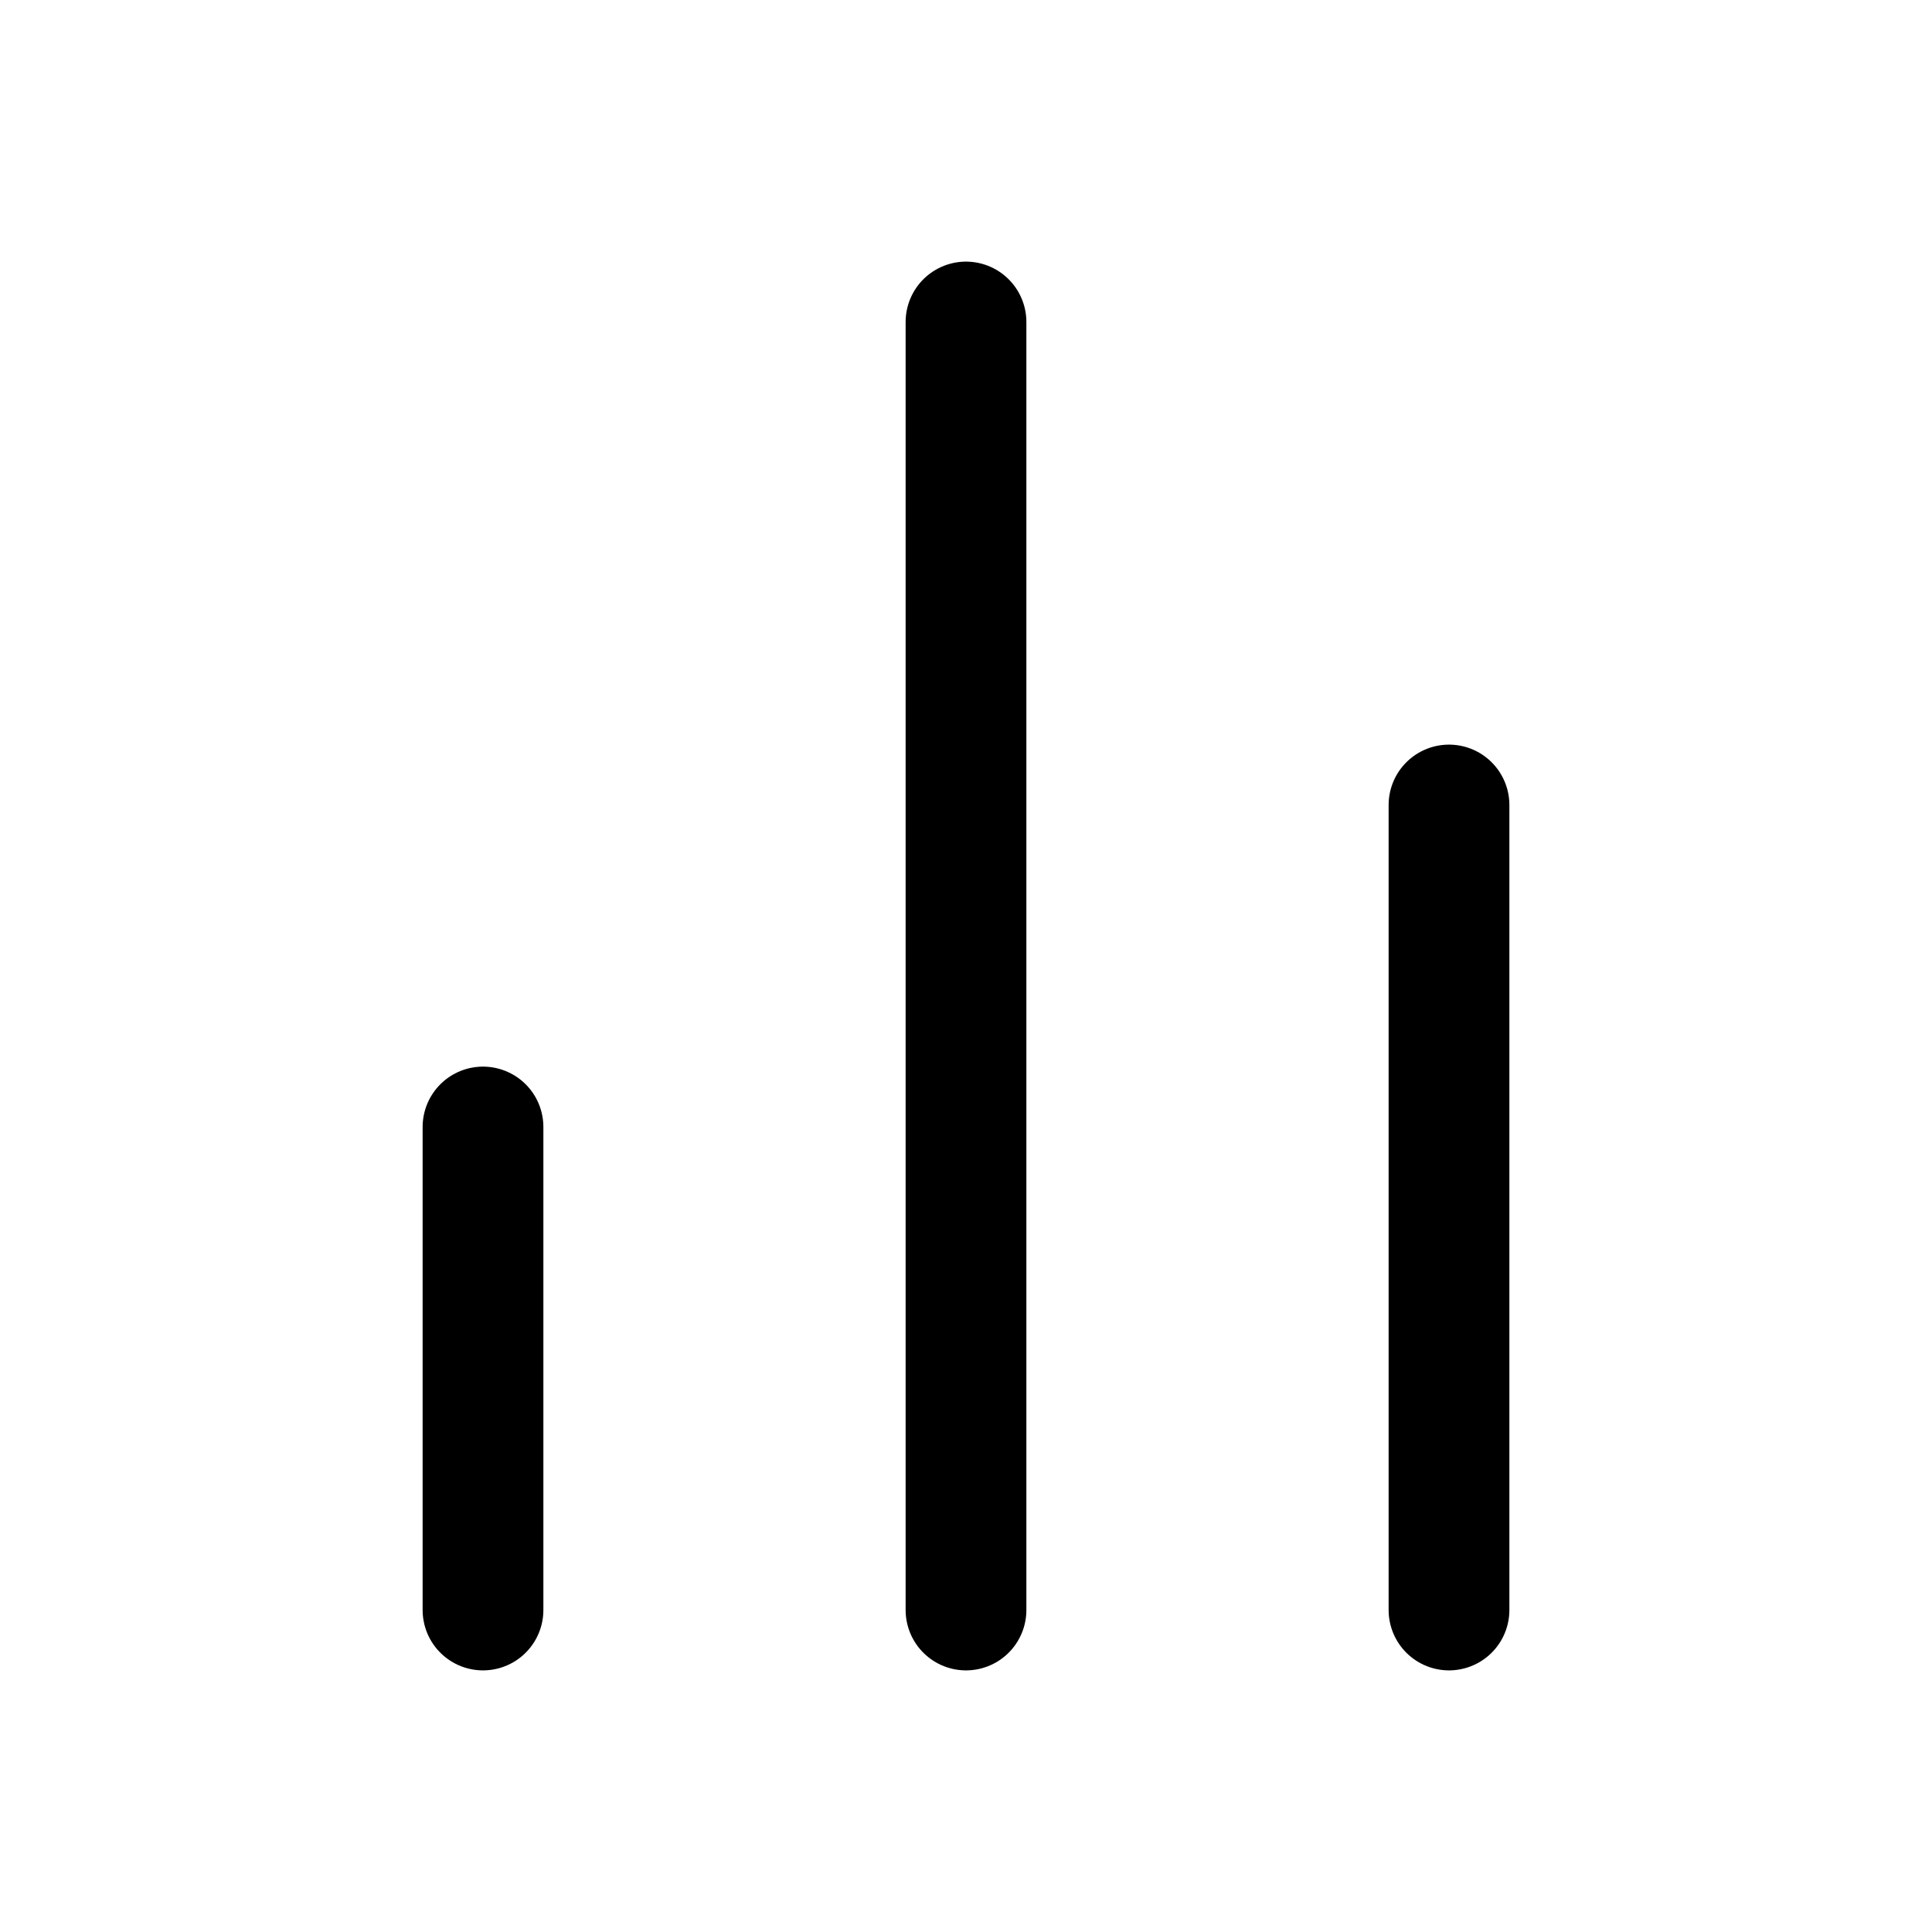
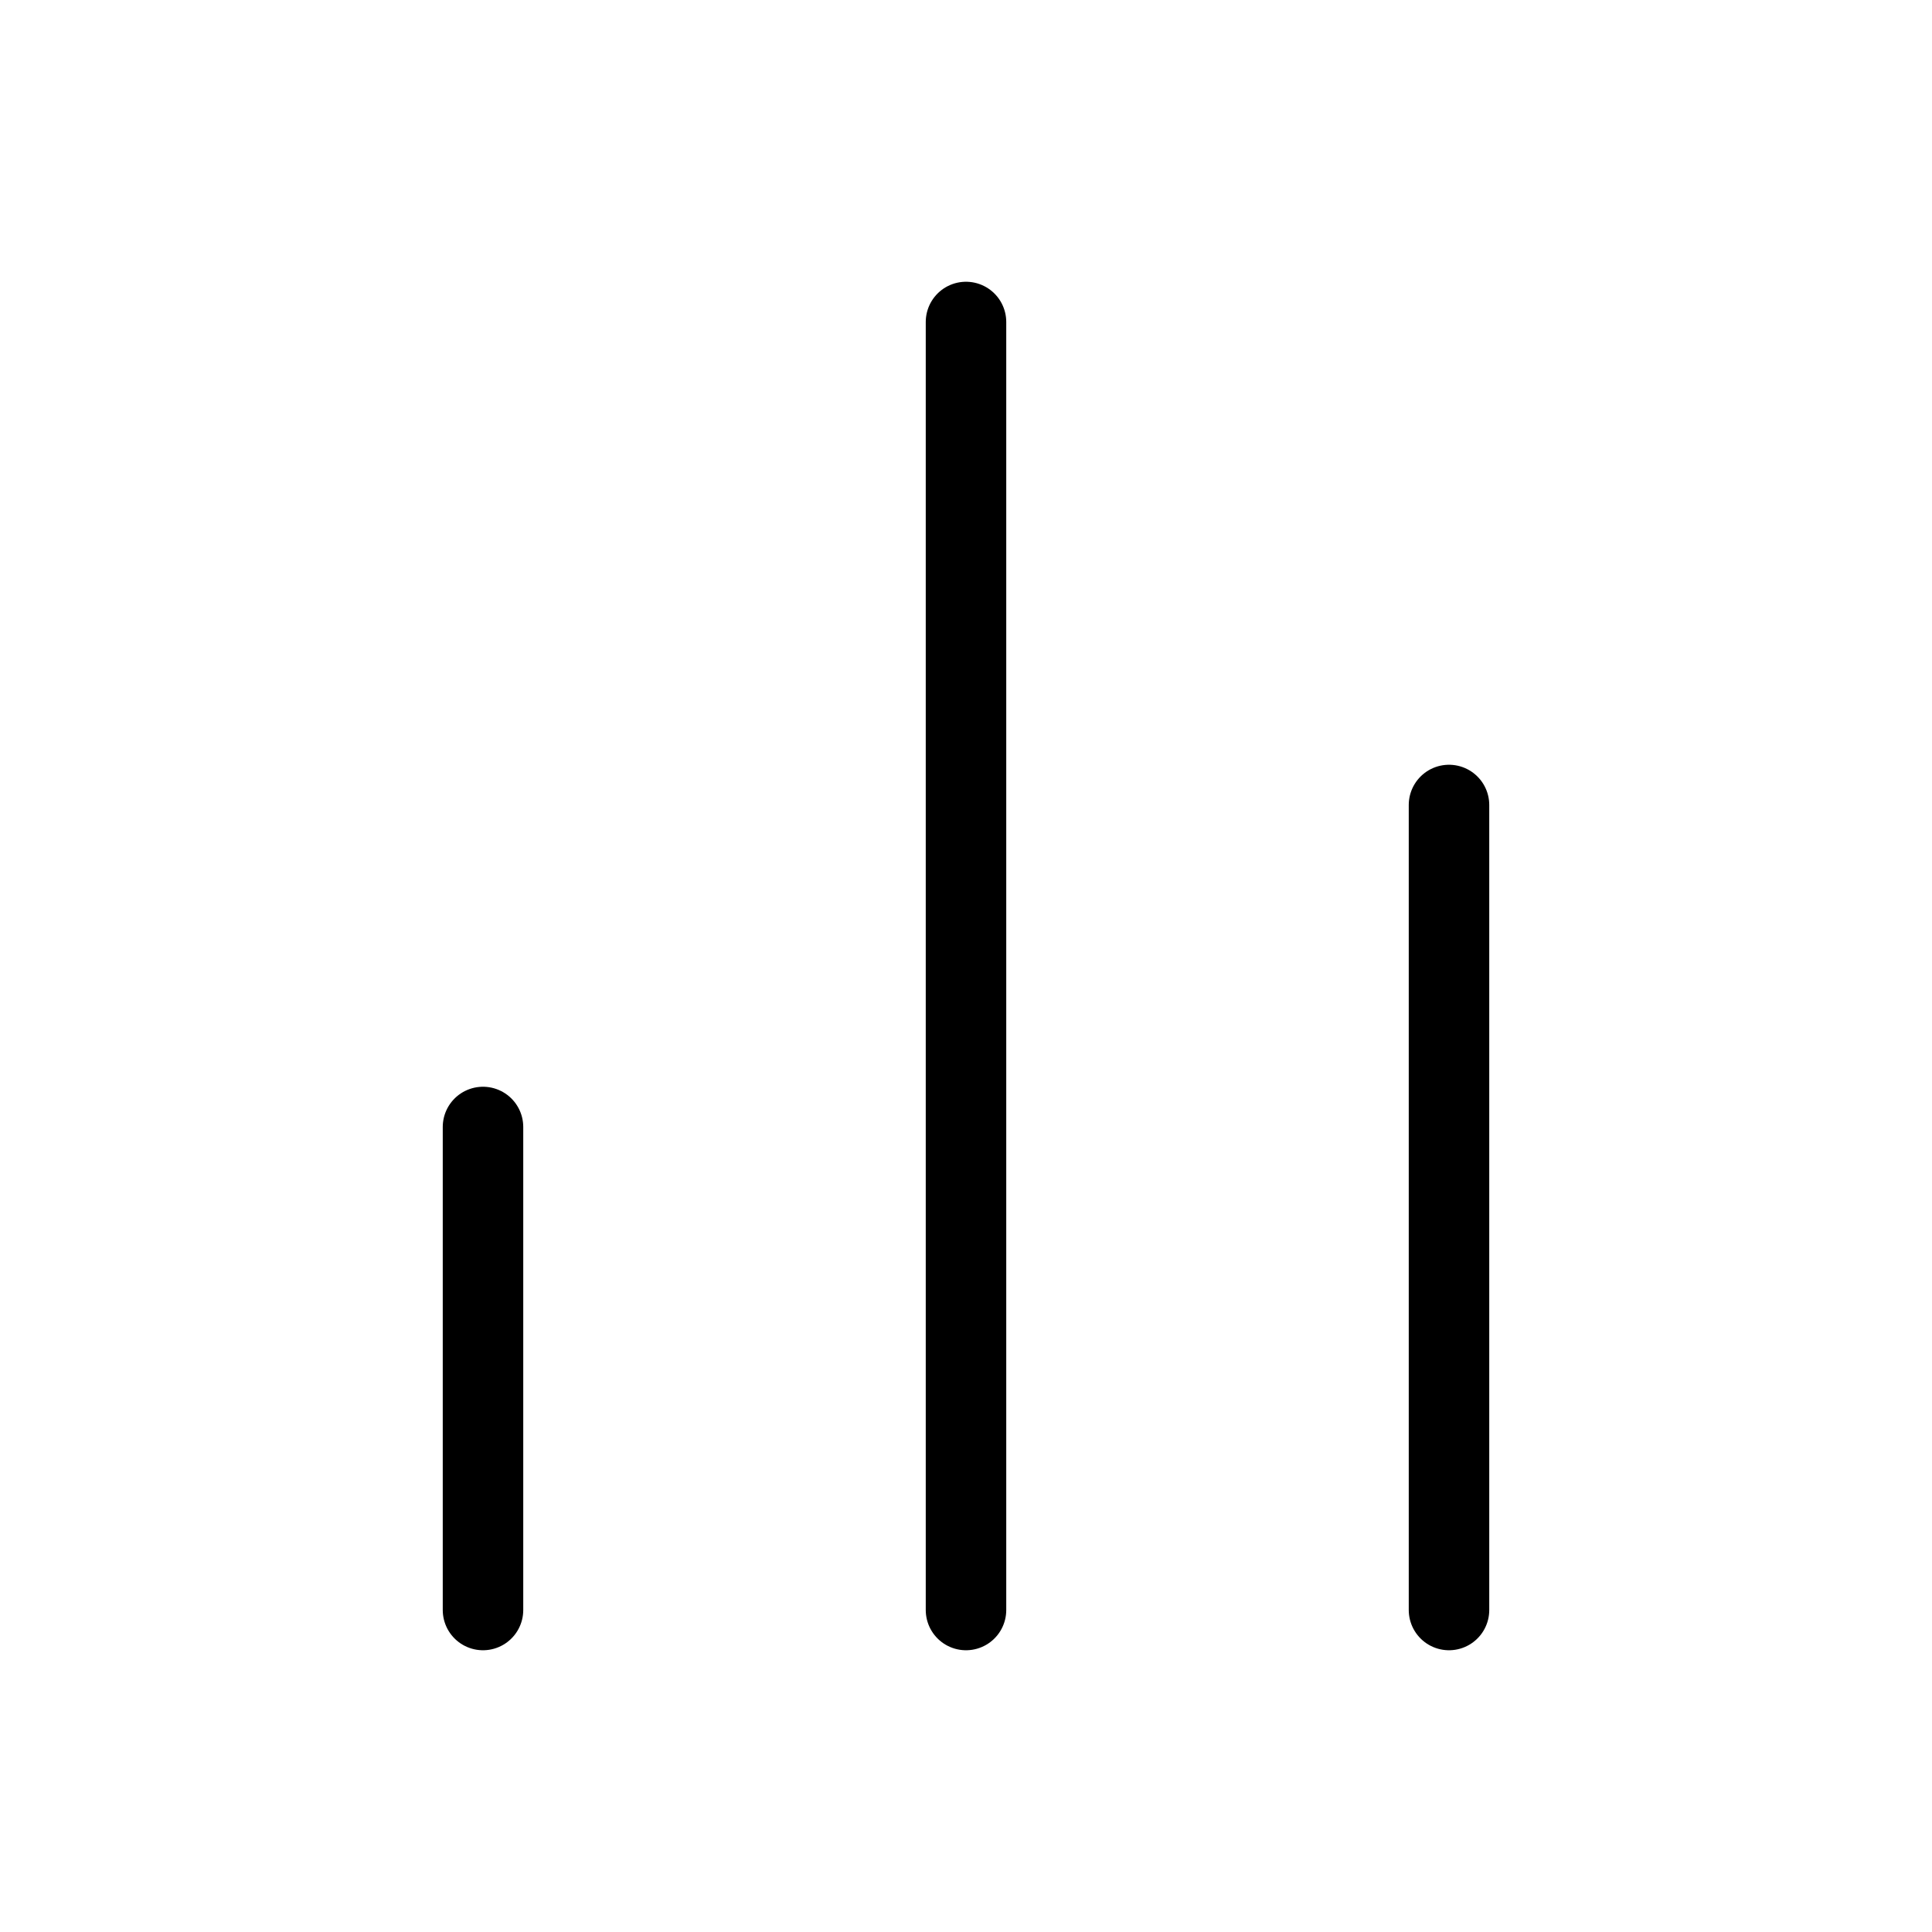
- <svg xmlns="http://www.w3.org/2000/svg" width="24" height="24" viewBox="0 0 24 24" fill="none" stroke="currentColor" stroke-width="1.5" stroke-linecap="round" stroke-linejoin="round" class="lucide lucide-bar-chart-2">
+ <svg xmlns="http://www.w3.org/2000/svg" width="24" height="24" viewBox="0 0 24 24" fill="none" stroke="currentColor" strokeWidth="1.5" stroke-linecap="round" stroke-linejoin="round" class="lucide lucide-bar-chart-2">
  <line x1="18" x2="18" y1="20" y2="10" />
  <line x1="12" x2="12" y1="20" y2="4" />
  <line x1="6" x2="6" y1="20" y2="14" />
</svg>
